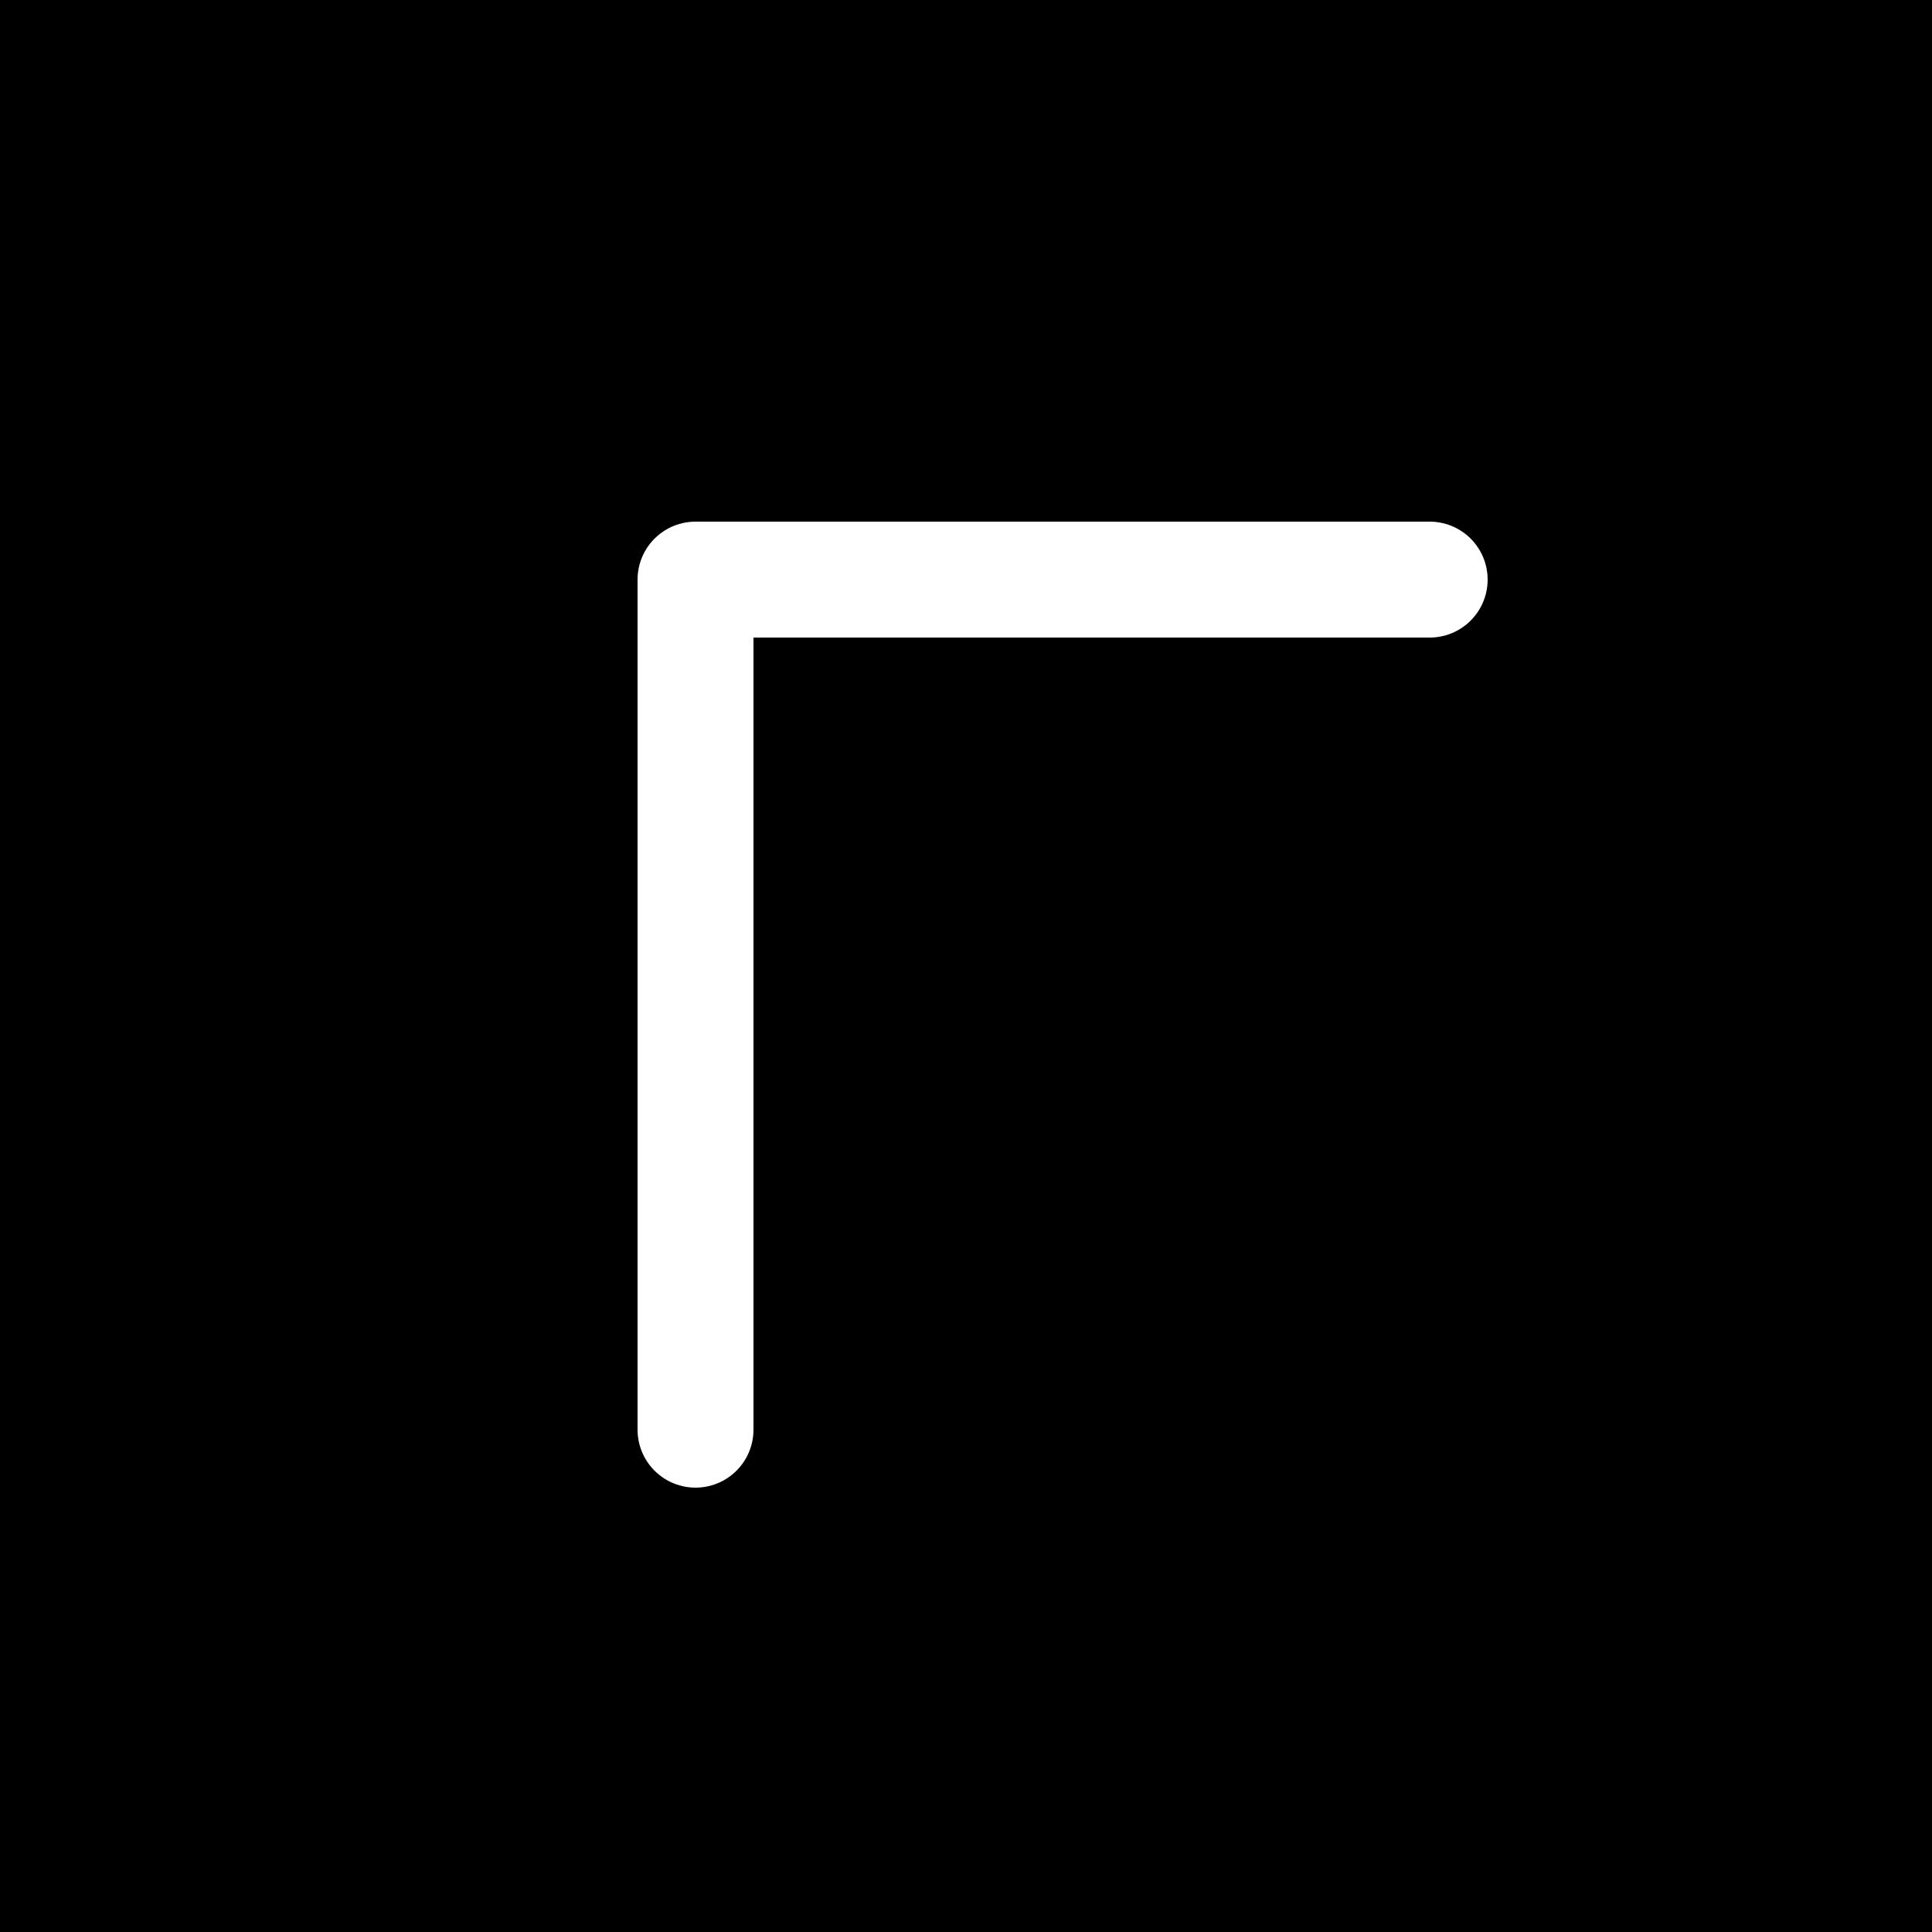
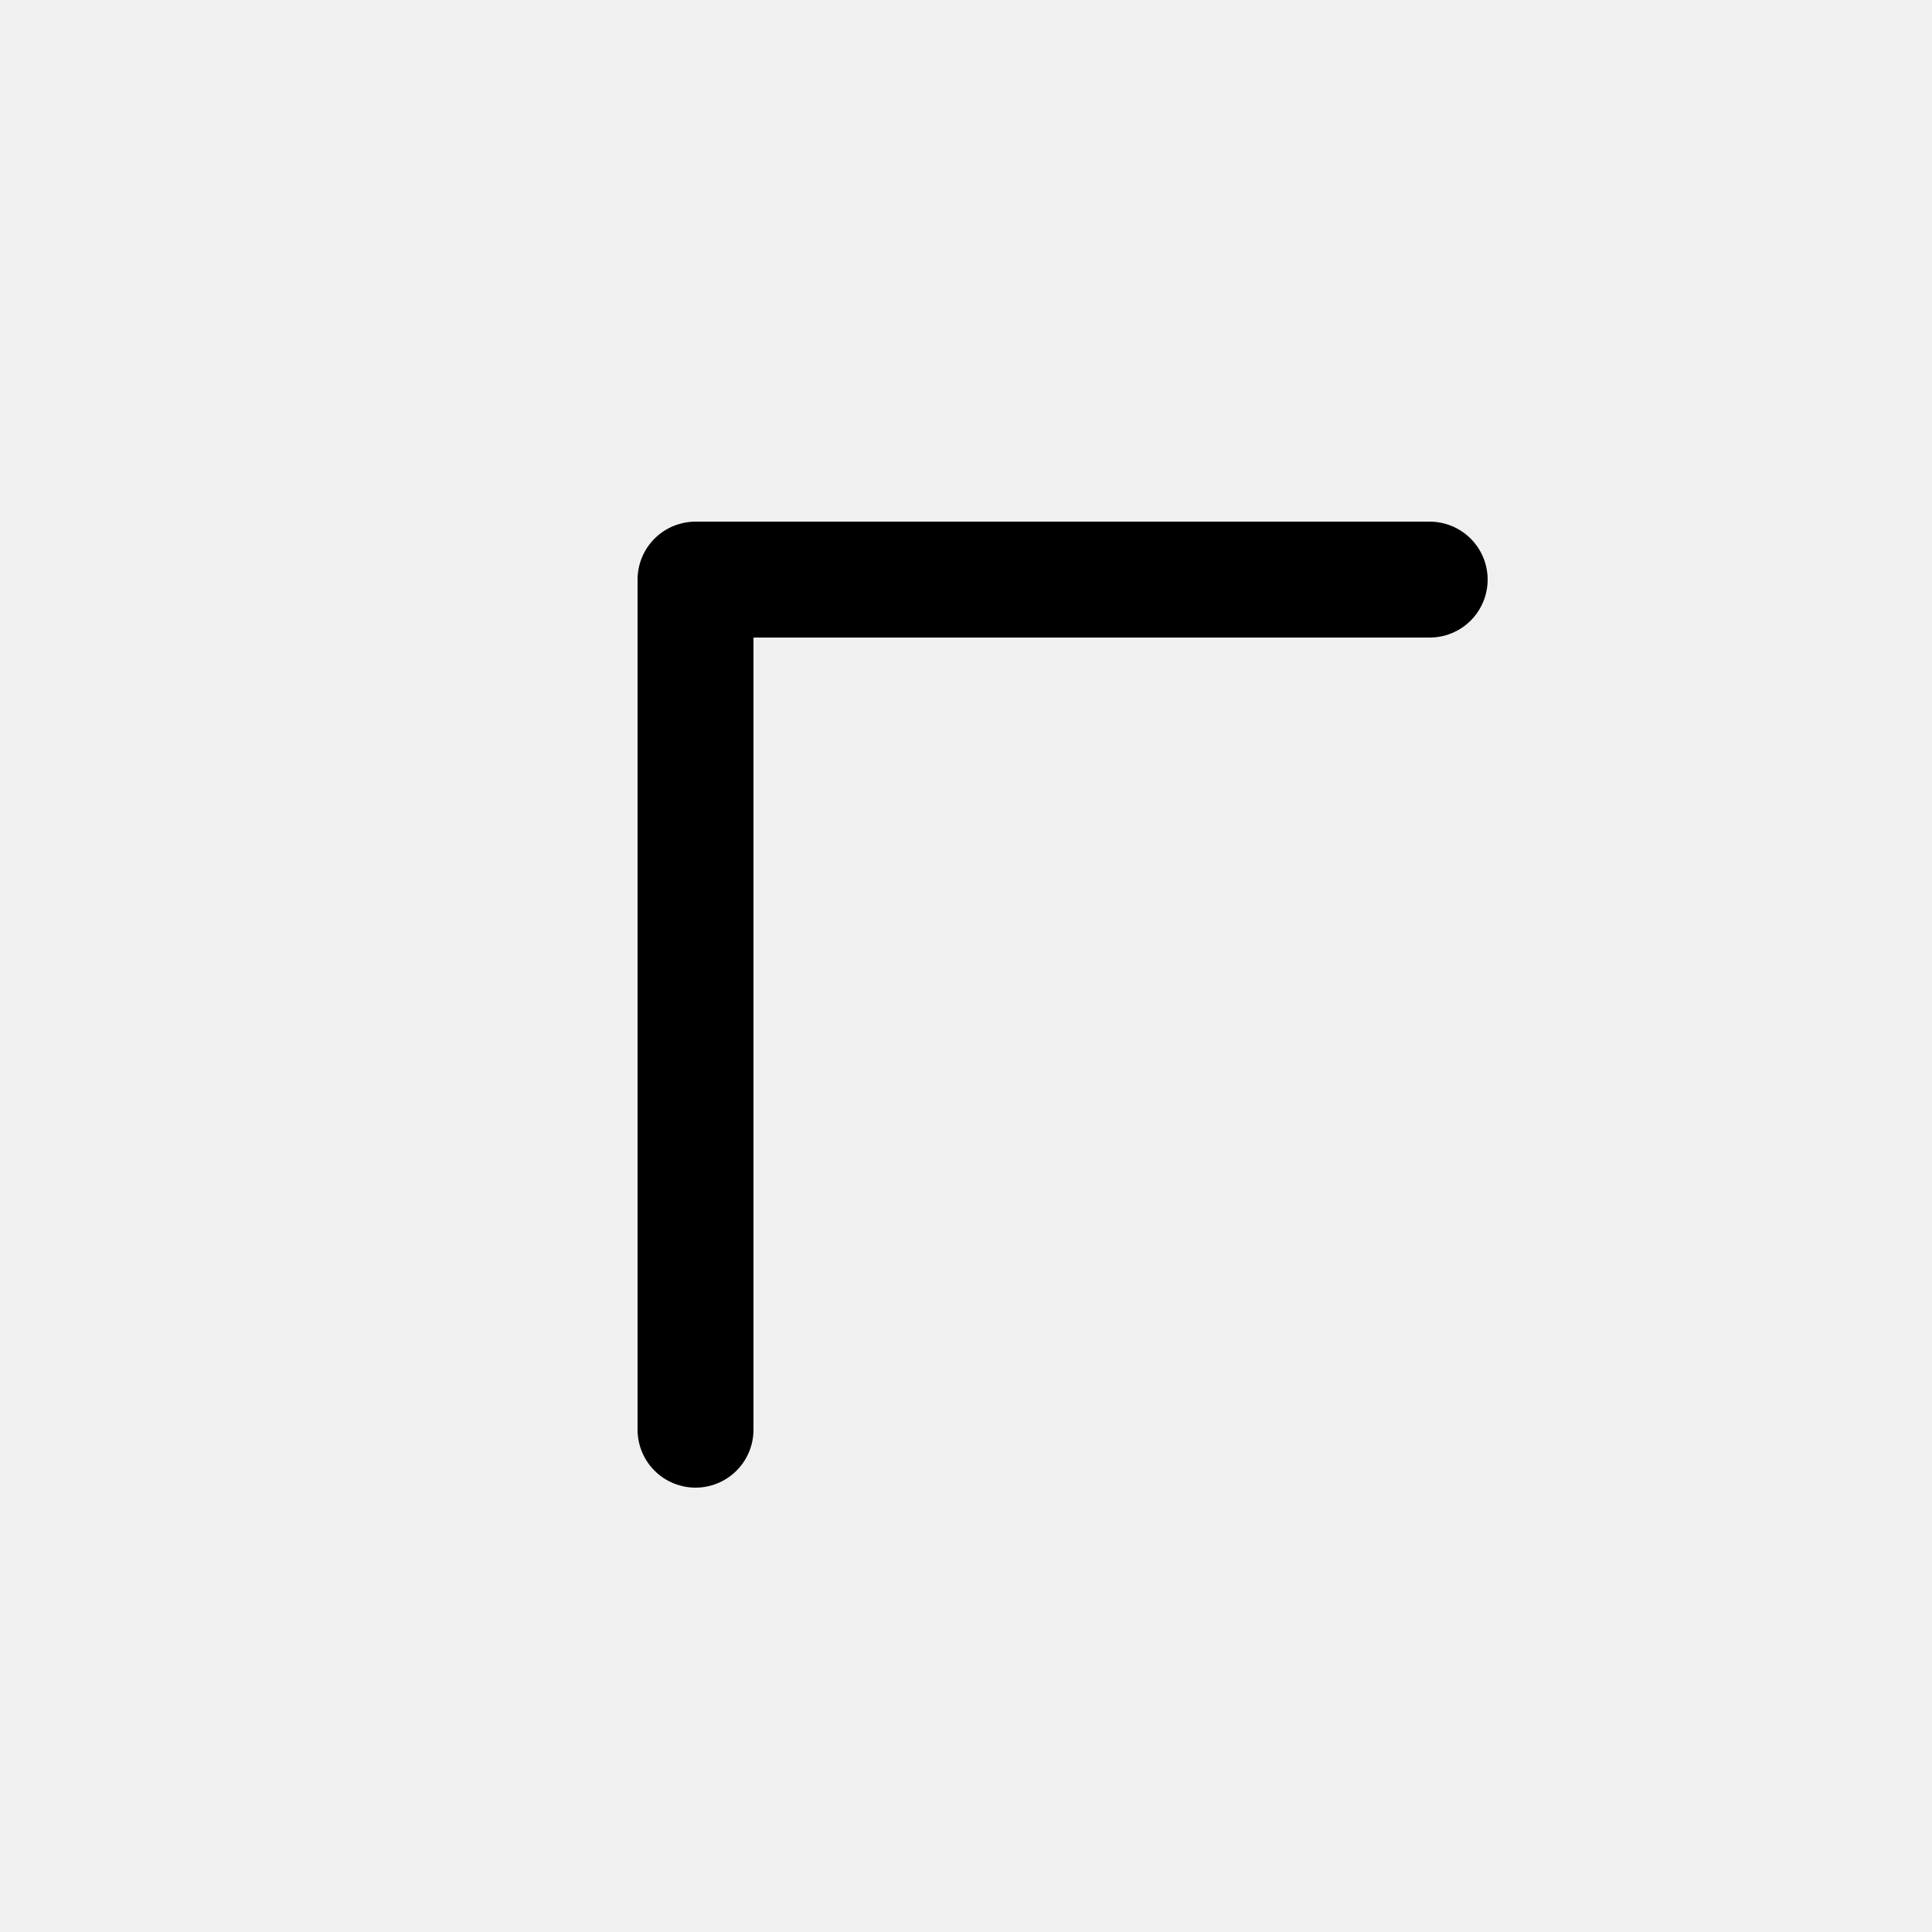
- <svg xmlns="http://www.w3.org/2000/svg" width="1000" height="1000" viewBox="0 0 1000 1000">
-   <rect width="100%" height="100%" fill="black" />
-   <g fill="none" stroke="white" stroke-width="60" stroke-linecap="round" stroke-linejoin="round">
+ <svg xmlns="http://www.w3.org/2000/svg" width="1000" height="1000" viewBox="0 0 1000 1000" preserveAspectRatio="xMidYMid meet">
+   <g fill="none" stroke="currentColor" stroke-width="60" stroke-linecap="round" stroke-linejoin="round">
    <path d="M740 300 L360 300 L360 740" />
  </g>
</svg>
